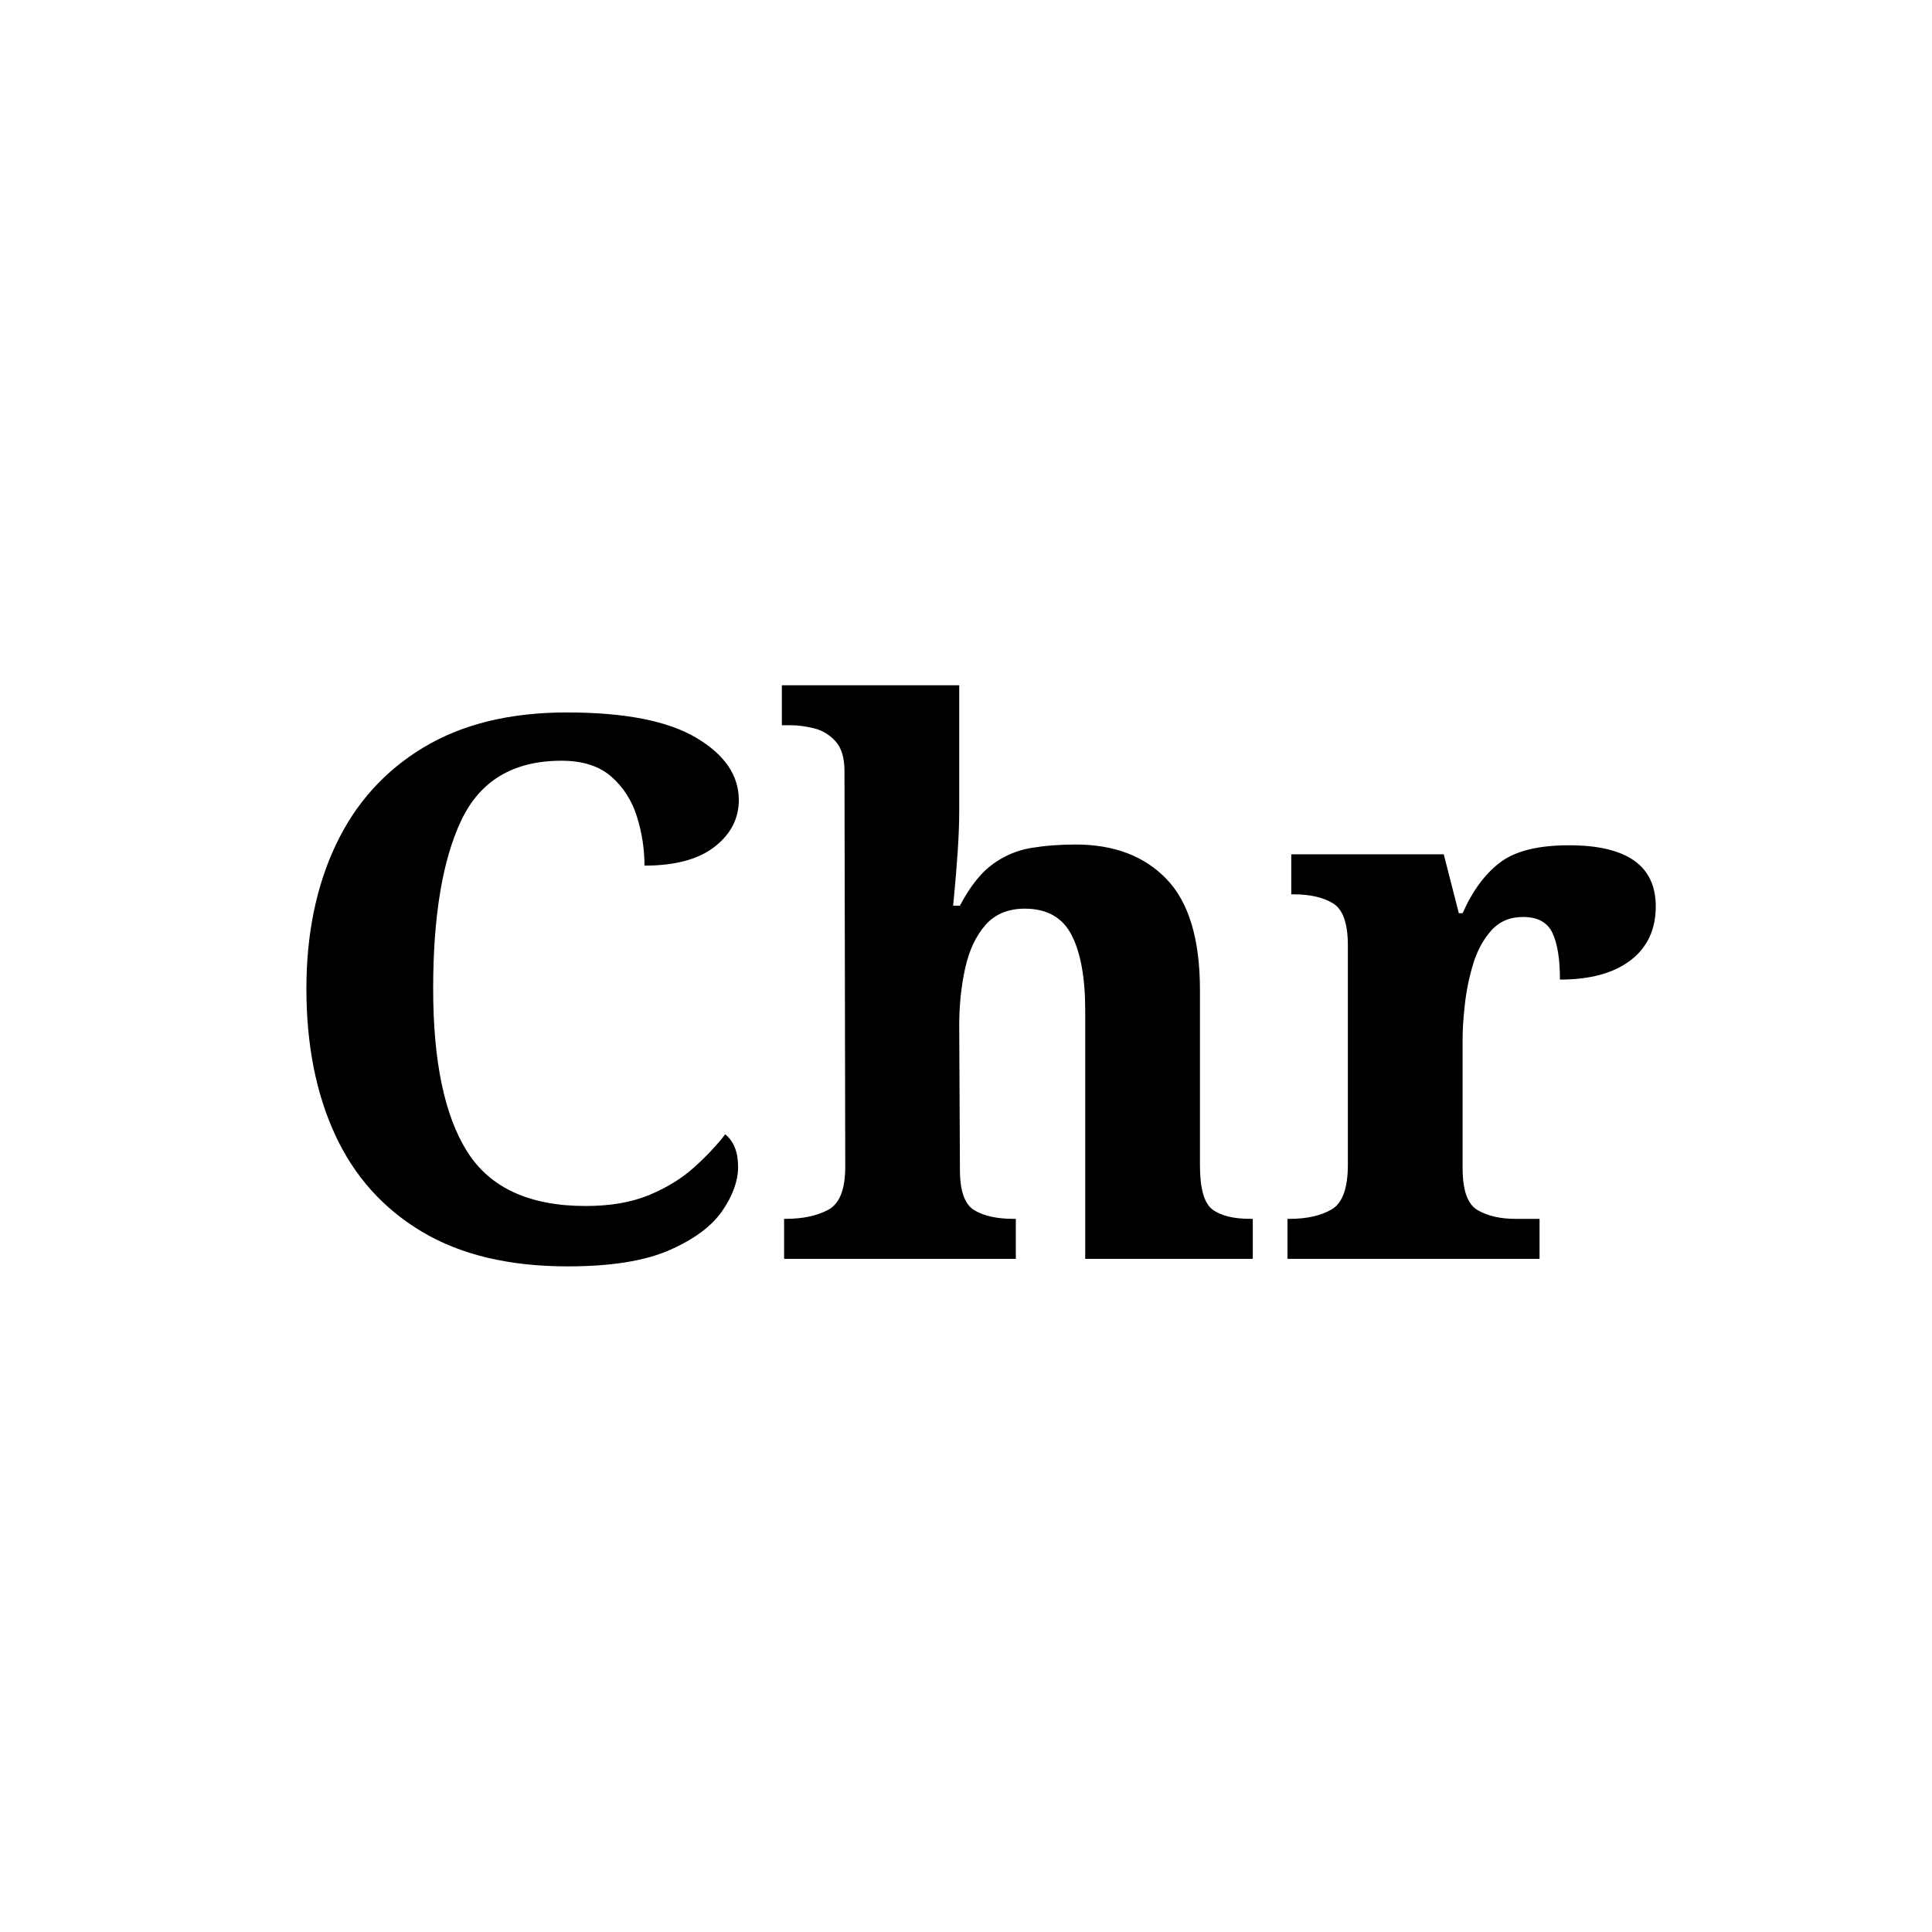
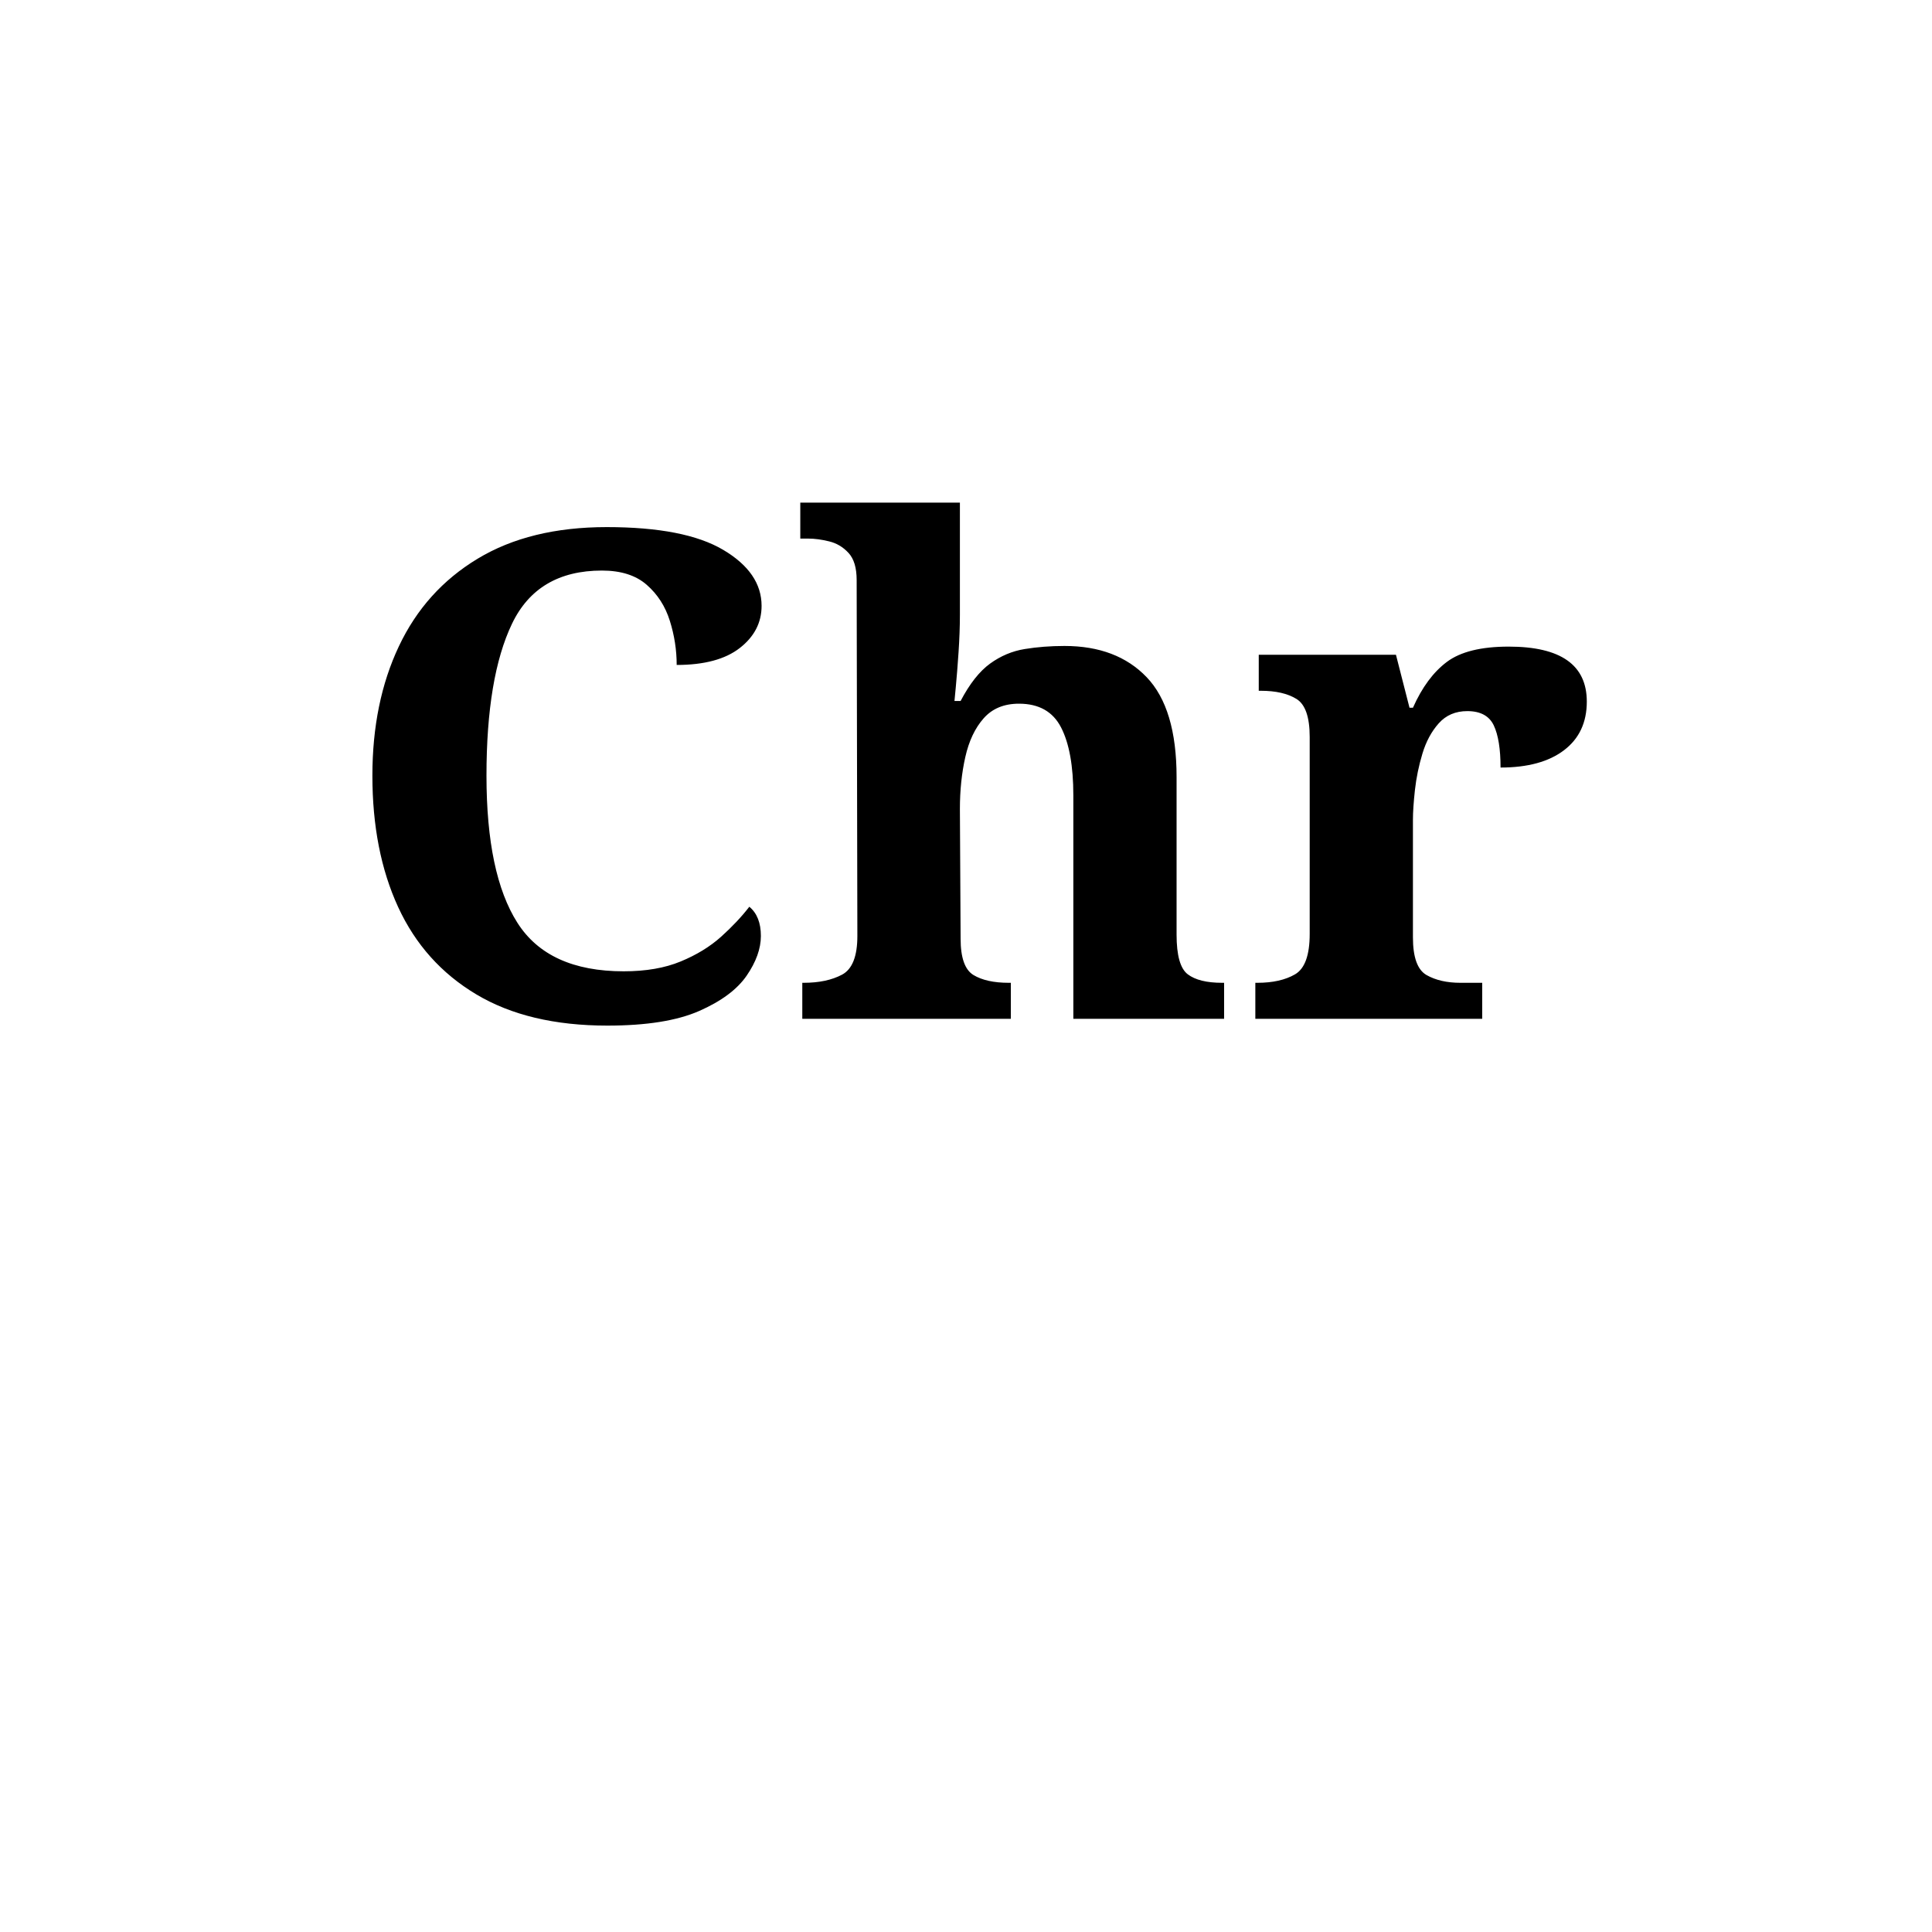
<svg xmlns="http://www.w3.org/2000/svg" width="512" height="512" viewBox="0 0 512 512">
  <rect width="512" height="512" fill="#ffffff" />
-   <text x="50%" y="50%" dominant-baseline="central" text-anchor="middle" font-family="serif" font-weight="900" font-size="200" fill="#000000">Chr</text>
+   <text x="256" y="270" text-anchor="middle" font-family="serif" font-weight="900" font-size="180" fill="#000000">Chr</text>
</svg>
